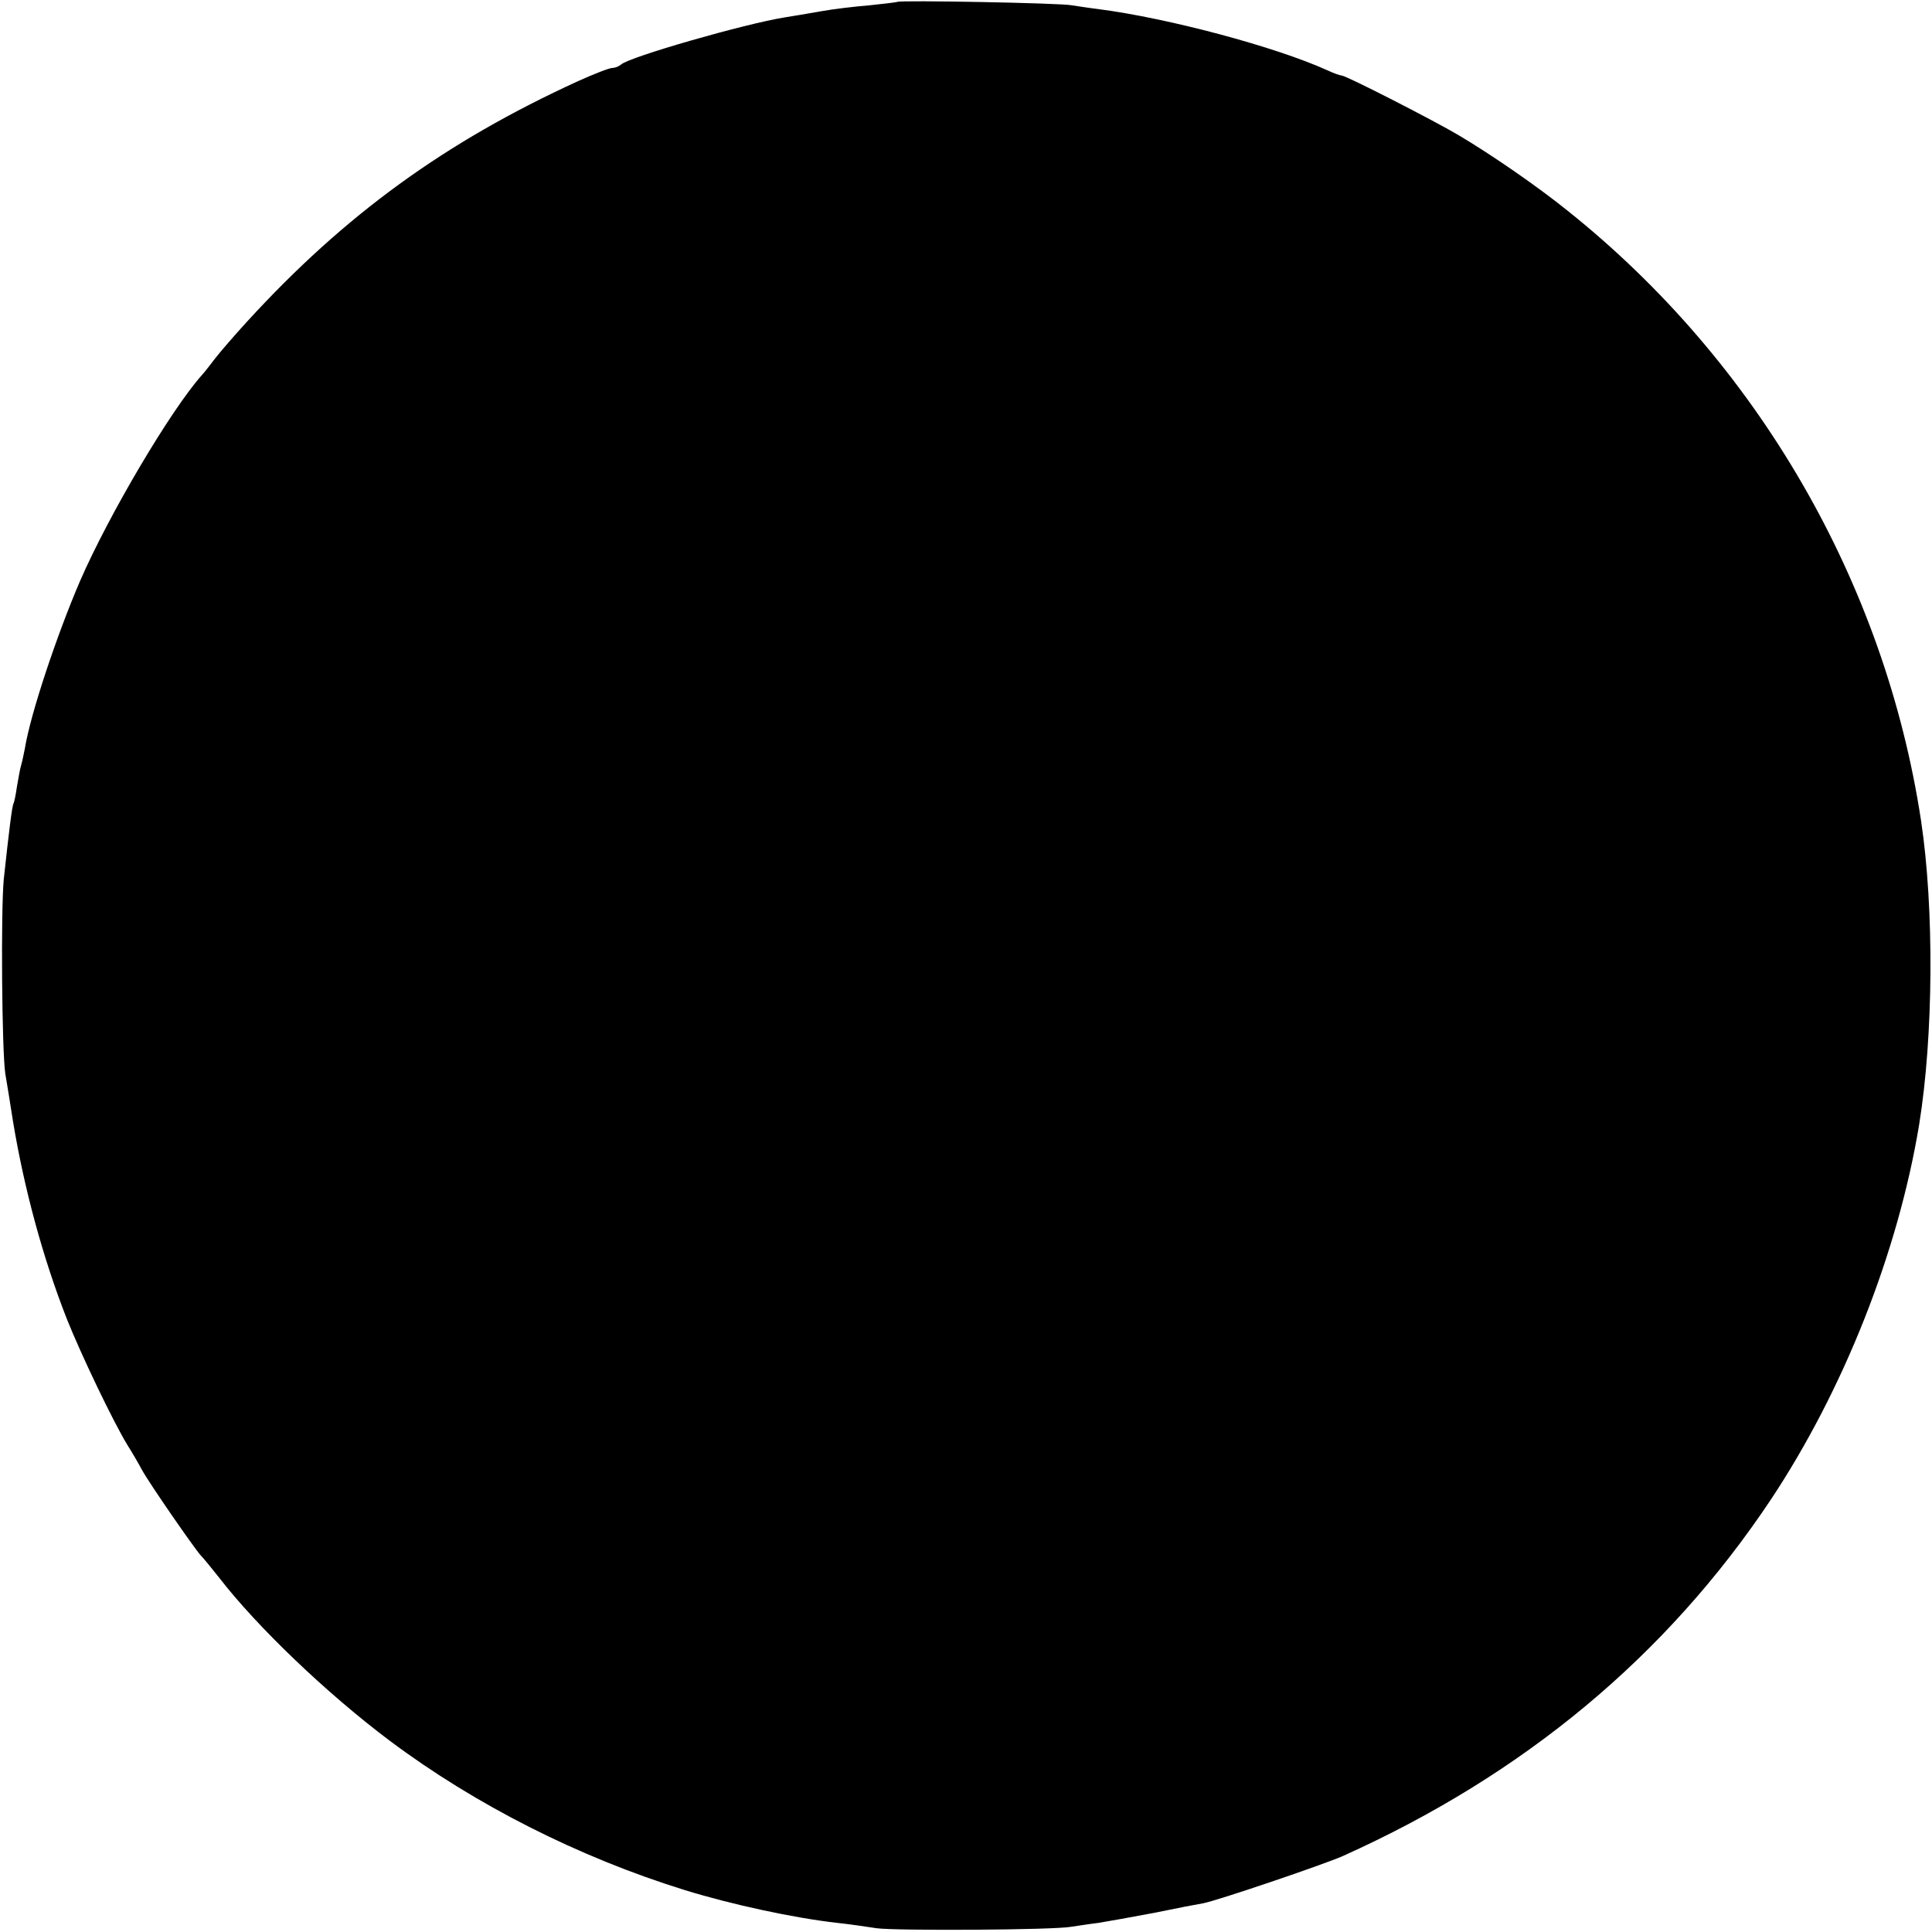
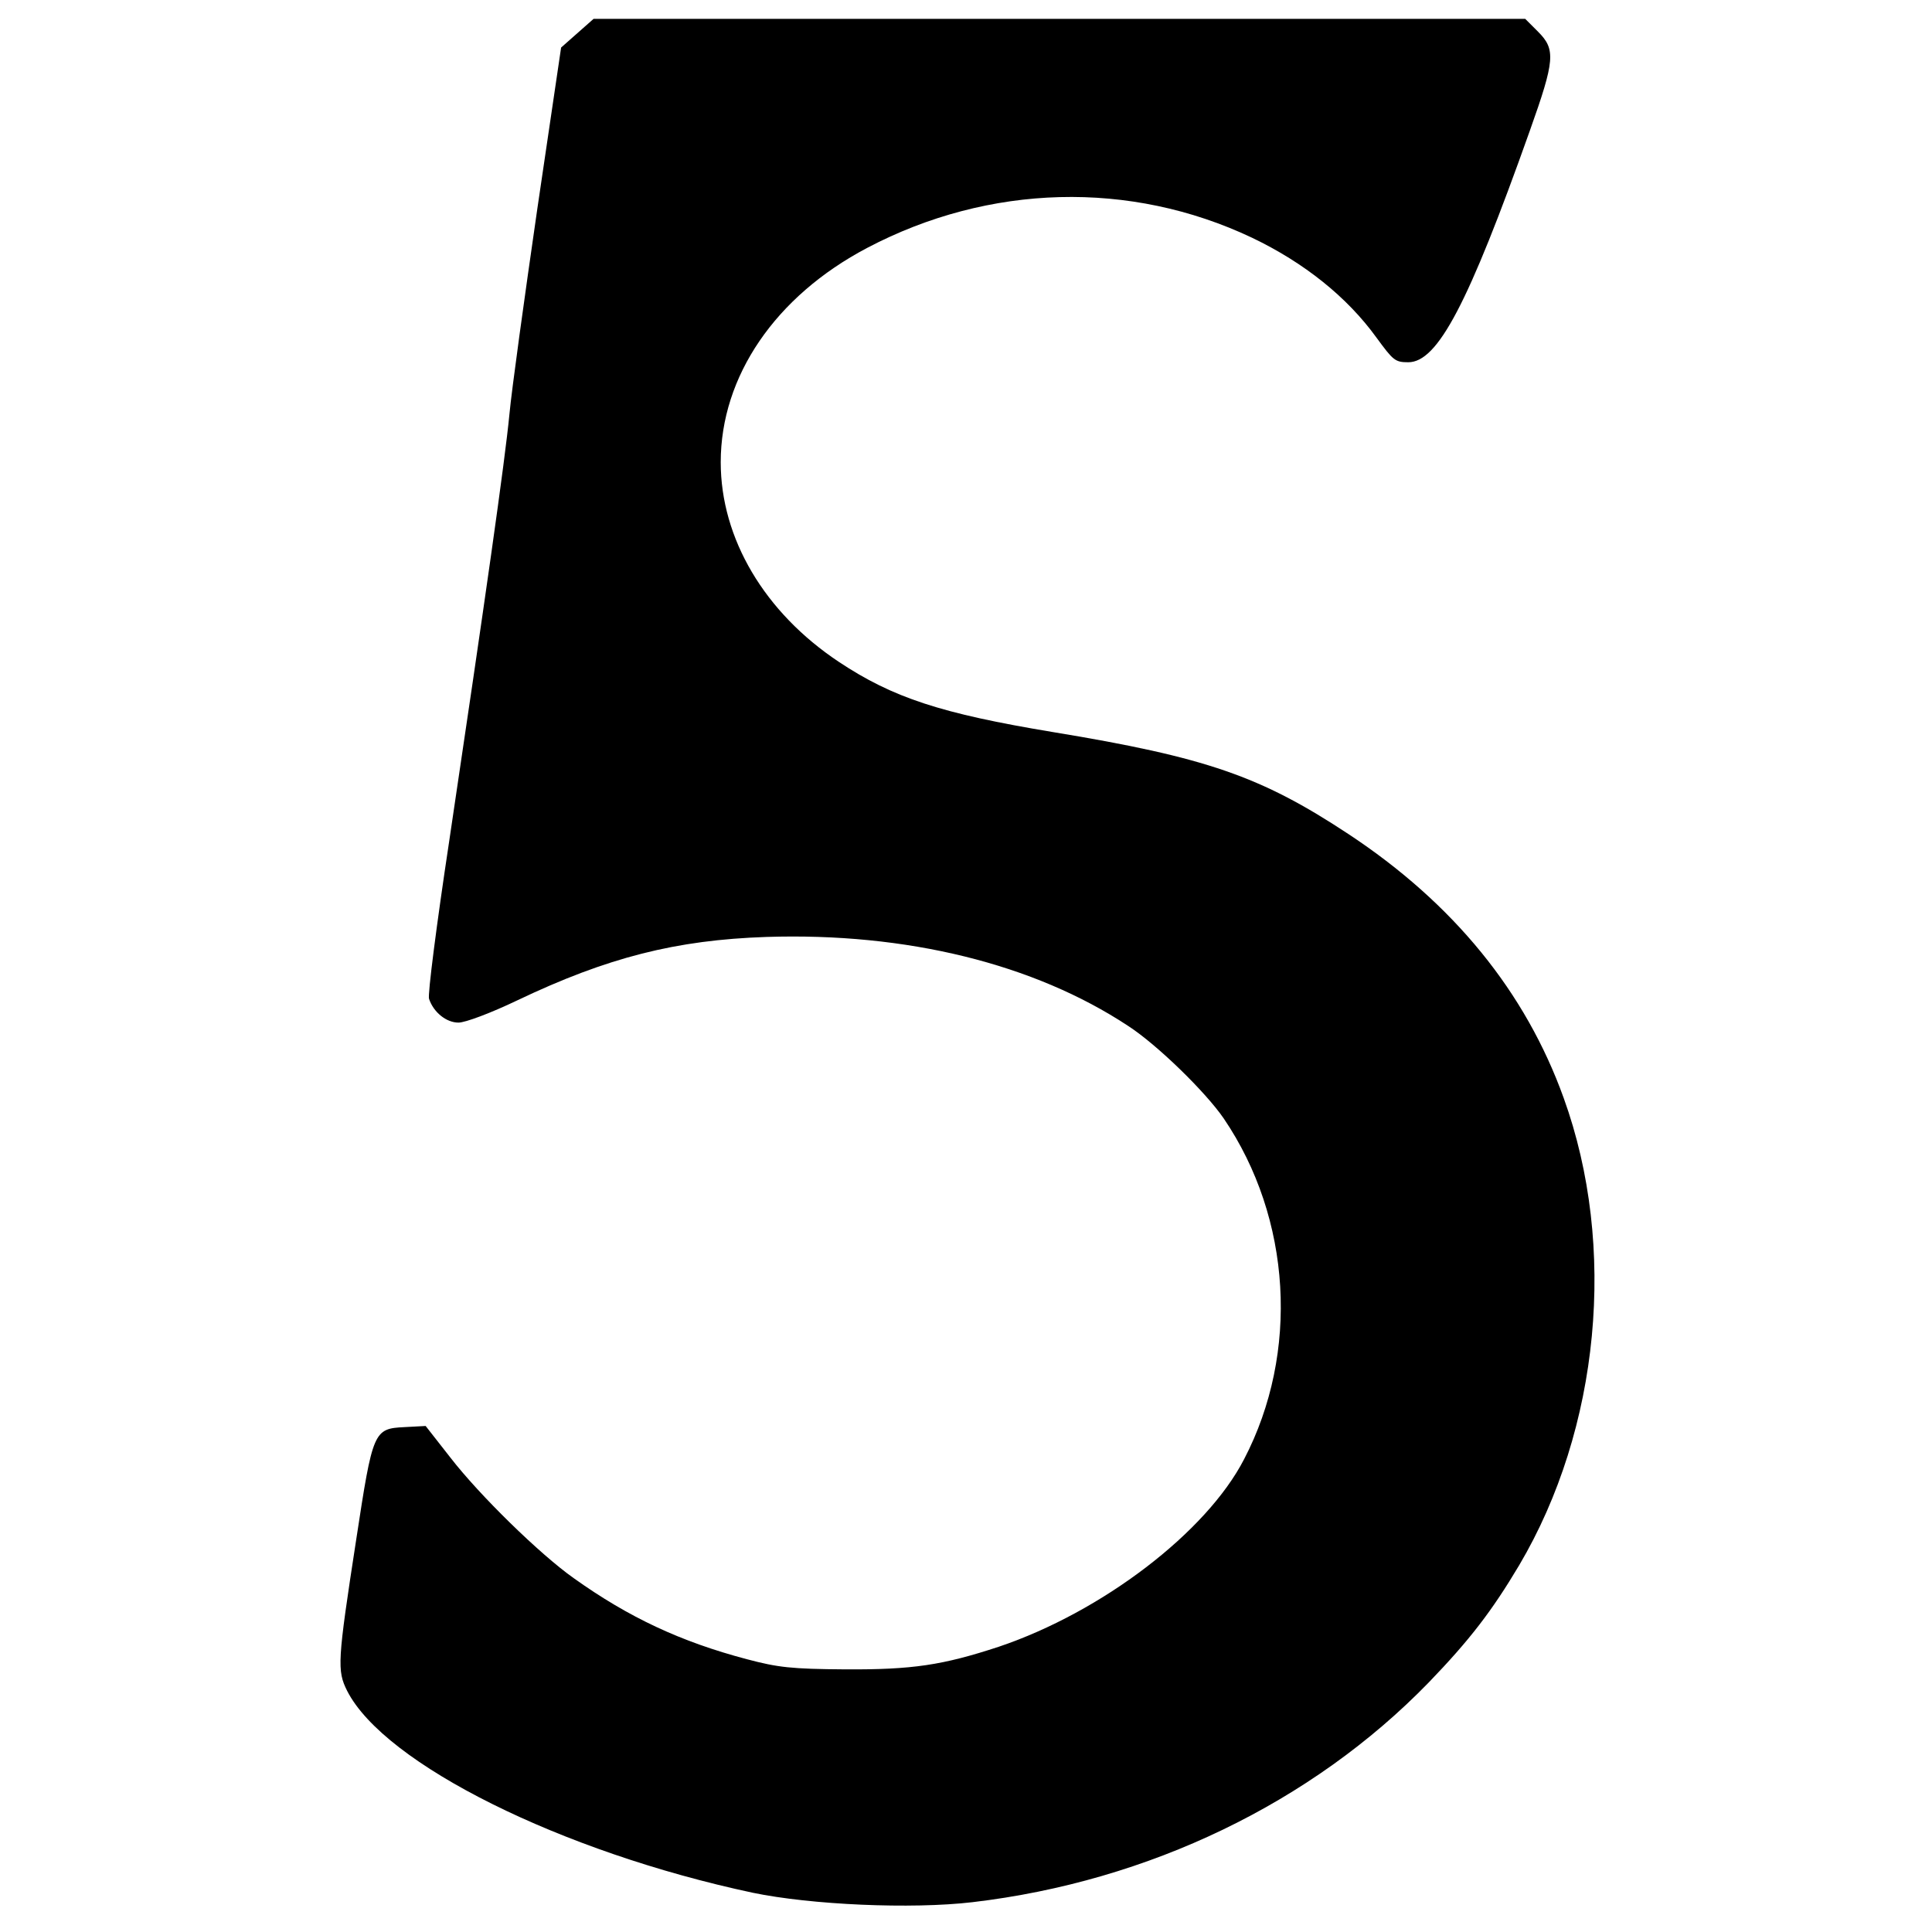
<svg xmlns="http://www.w3.org/2000/svg" version="1.0" width="512pt" height="512pt" viewBox="0 0 512 512" preserveAspectRatio="xMidYMid meet">
  <g transform="translate(0,512) scale(0.1,-0.1)" fill="#000000" stroke="none">
-     <path d="M2378 5115 c-2 -1 -34 -5 -73 -9 -38 -3 -97 -10 -130 -16 -33 -6 -76 -13 -95 -16 -106 -17 -413 -105 -434 -125 -6 -5 -16 -9 -23 -9 -8 0 -49 -16 -91 -35 -352 -161 -618 -354 -877 -637 -33 -36 -71 -80 -85 -98 -14 -18 -29 -38 -35 -44 -82 -92 -246 -369 -323 -546 -61 -142 -131 -351 -146 -443 -3 -15 -7 -35 -10 -45 -3 -9 -7 -34 -11 -56 -3 -21 -7 -41 -9 -45 -4 -6 -12 -72 -26 -201 -8 -85 -5 -454 4 -515 4 -22 13 -80 21 -130 29 -174 78 -357 142 -520 37 -93 123 -273 161 -335 12 -19 29 -48 38 -65 19 -35 138 -207 156 -227 7 -7 29 -34 48 -58 101 -131 286 -308 454 -434 226 -169 500 -308 781 -395 123 -38 289 -74 405 -87 30 -3 76 -10 103 -14 48 -7 471 -5 517 4 14 2 45 7 70 10 25 4 92 16 150 27 58 12 115 23 128 25 38 7 320 103 370 125 481 216 859 531 1135 945 193 291 337 655 393 994 38 235 40 573 5 805 -96 632 -434 1215 -936 1616 -78 63 -199 147 -290 201 -66 39 -298 158 -310 158 -4 0 -21 6 -38 14 -137 62 -421 138 -607 162 -25 3 -56 8 -70 10 -27 6 -456 14 -462 9z" />
+     <path d="M1530 5032 l-43 -38 -63 -427 c-34 -235 -68 -480 -74 -545 -12 -125 -64 -489 -160 -1134 -33 -218 -57 -405 -53 -415 12 -36 46 -63 78 -63 18 0 85 25 156 59 239 114 421 160 660 168 371 12 709 -71 959 -236 77 -50 205 -175 253 -245 180 -265 201 -621 54 -903 -100 -194 -377 -405 -650 -497 -149 -49 -229 -61 -407 -60 -143 1 -178 5 -261 27 -174 46 -312 110 -459 215 -89 63 -249 219 -327 320 l-65 83 -56 -3 c-82 -4 -84 -10 -128 -298 -50 -324 -51 -347 -24 -401 99 -194 568 -427 1075 -535 154 -32 420 -44 582 -25 468 55 900 264 1209 582 109 113 168 190 240 311 214 362 260 845 118 1238 -101 281 -292 516 -571 700 -232 153 -376 203 -783 270 -296 49 -424 91 -567 186 -197 131 -313 327 -313 529 0 228 145 440 388 568 323 170 697 180 1020 27 138 -66 252 -157 330 -265 44 -60 49 -65 84 -65 78 0 159 154 322 613 67 188 69 216 22 263 l-34 34 -1235 0 -1234 0 -43 -38z" />
  </g>
</svg>
